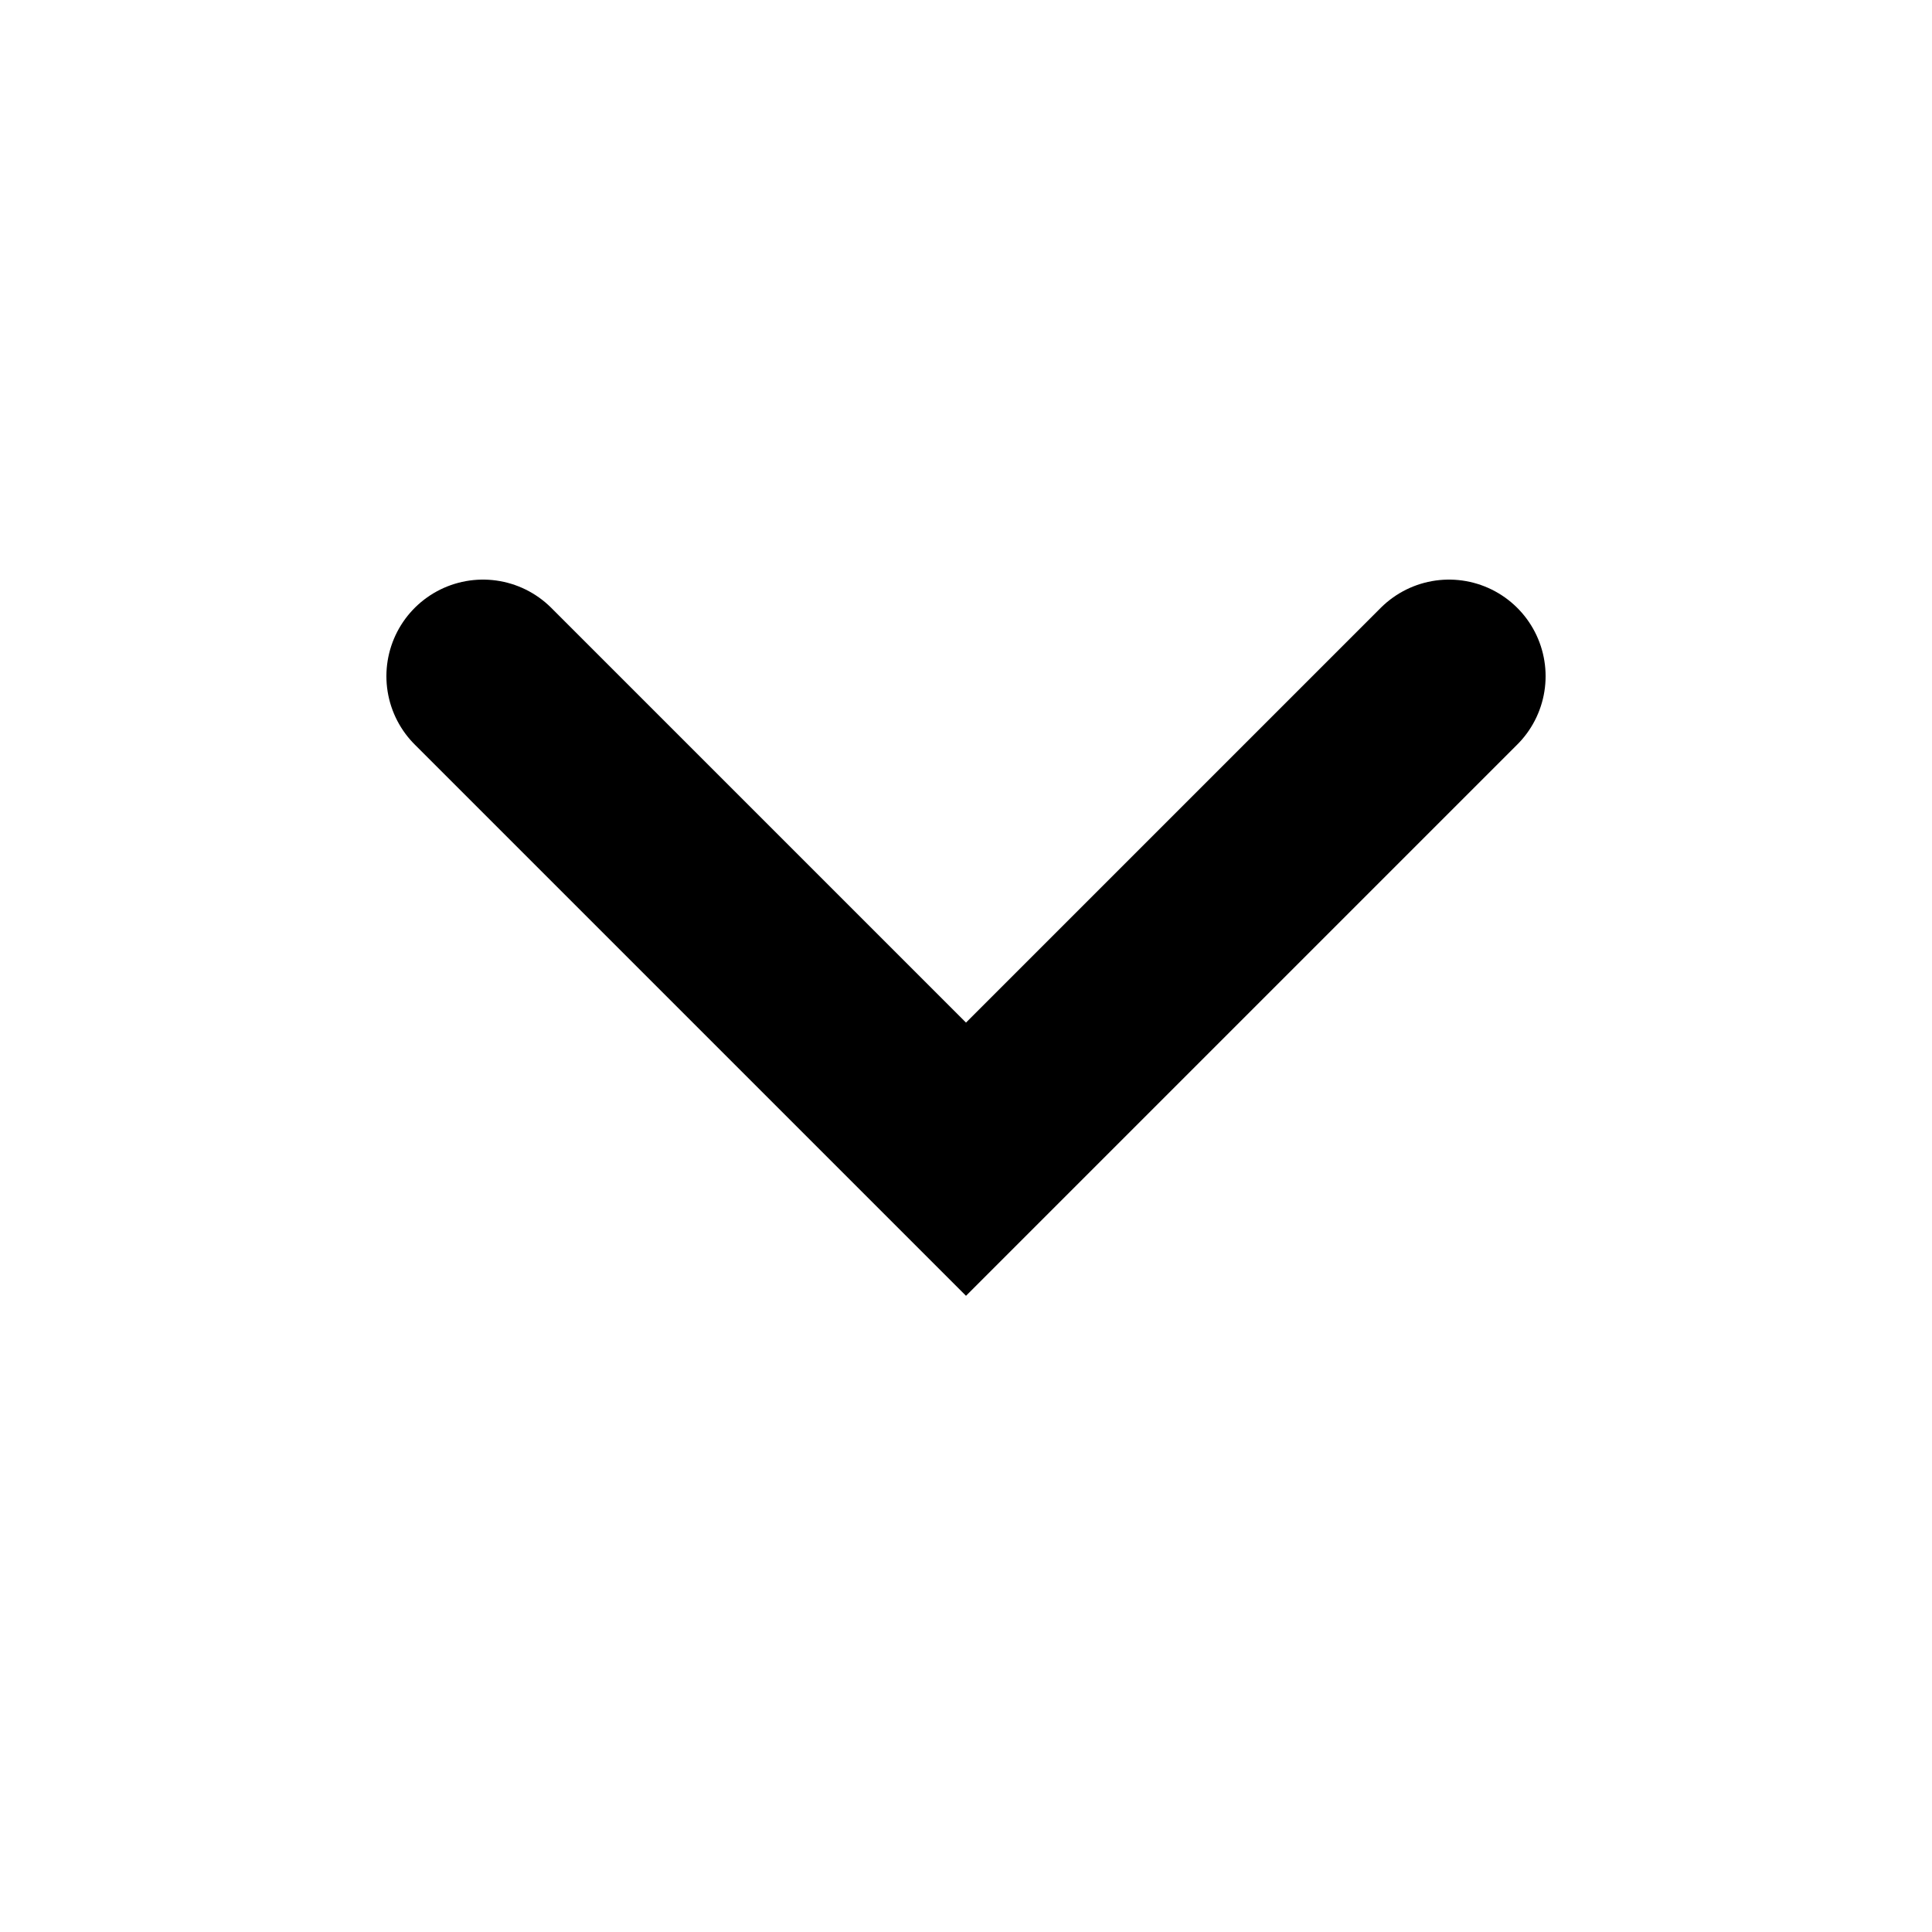
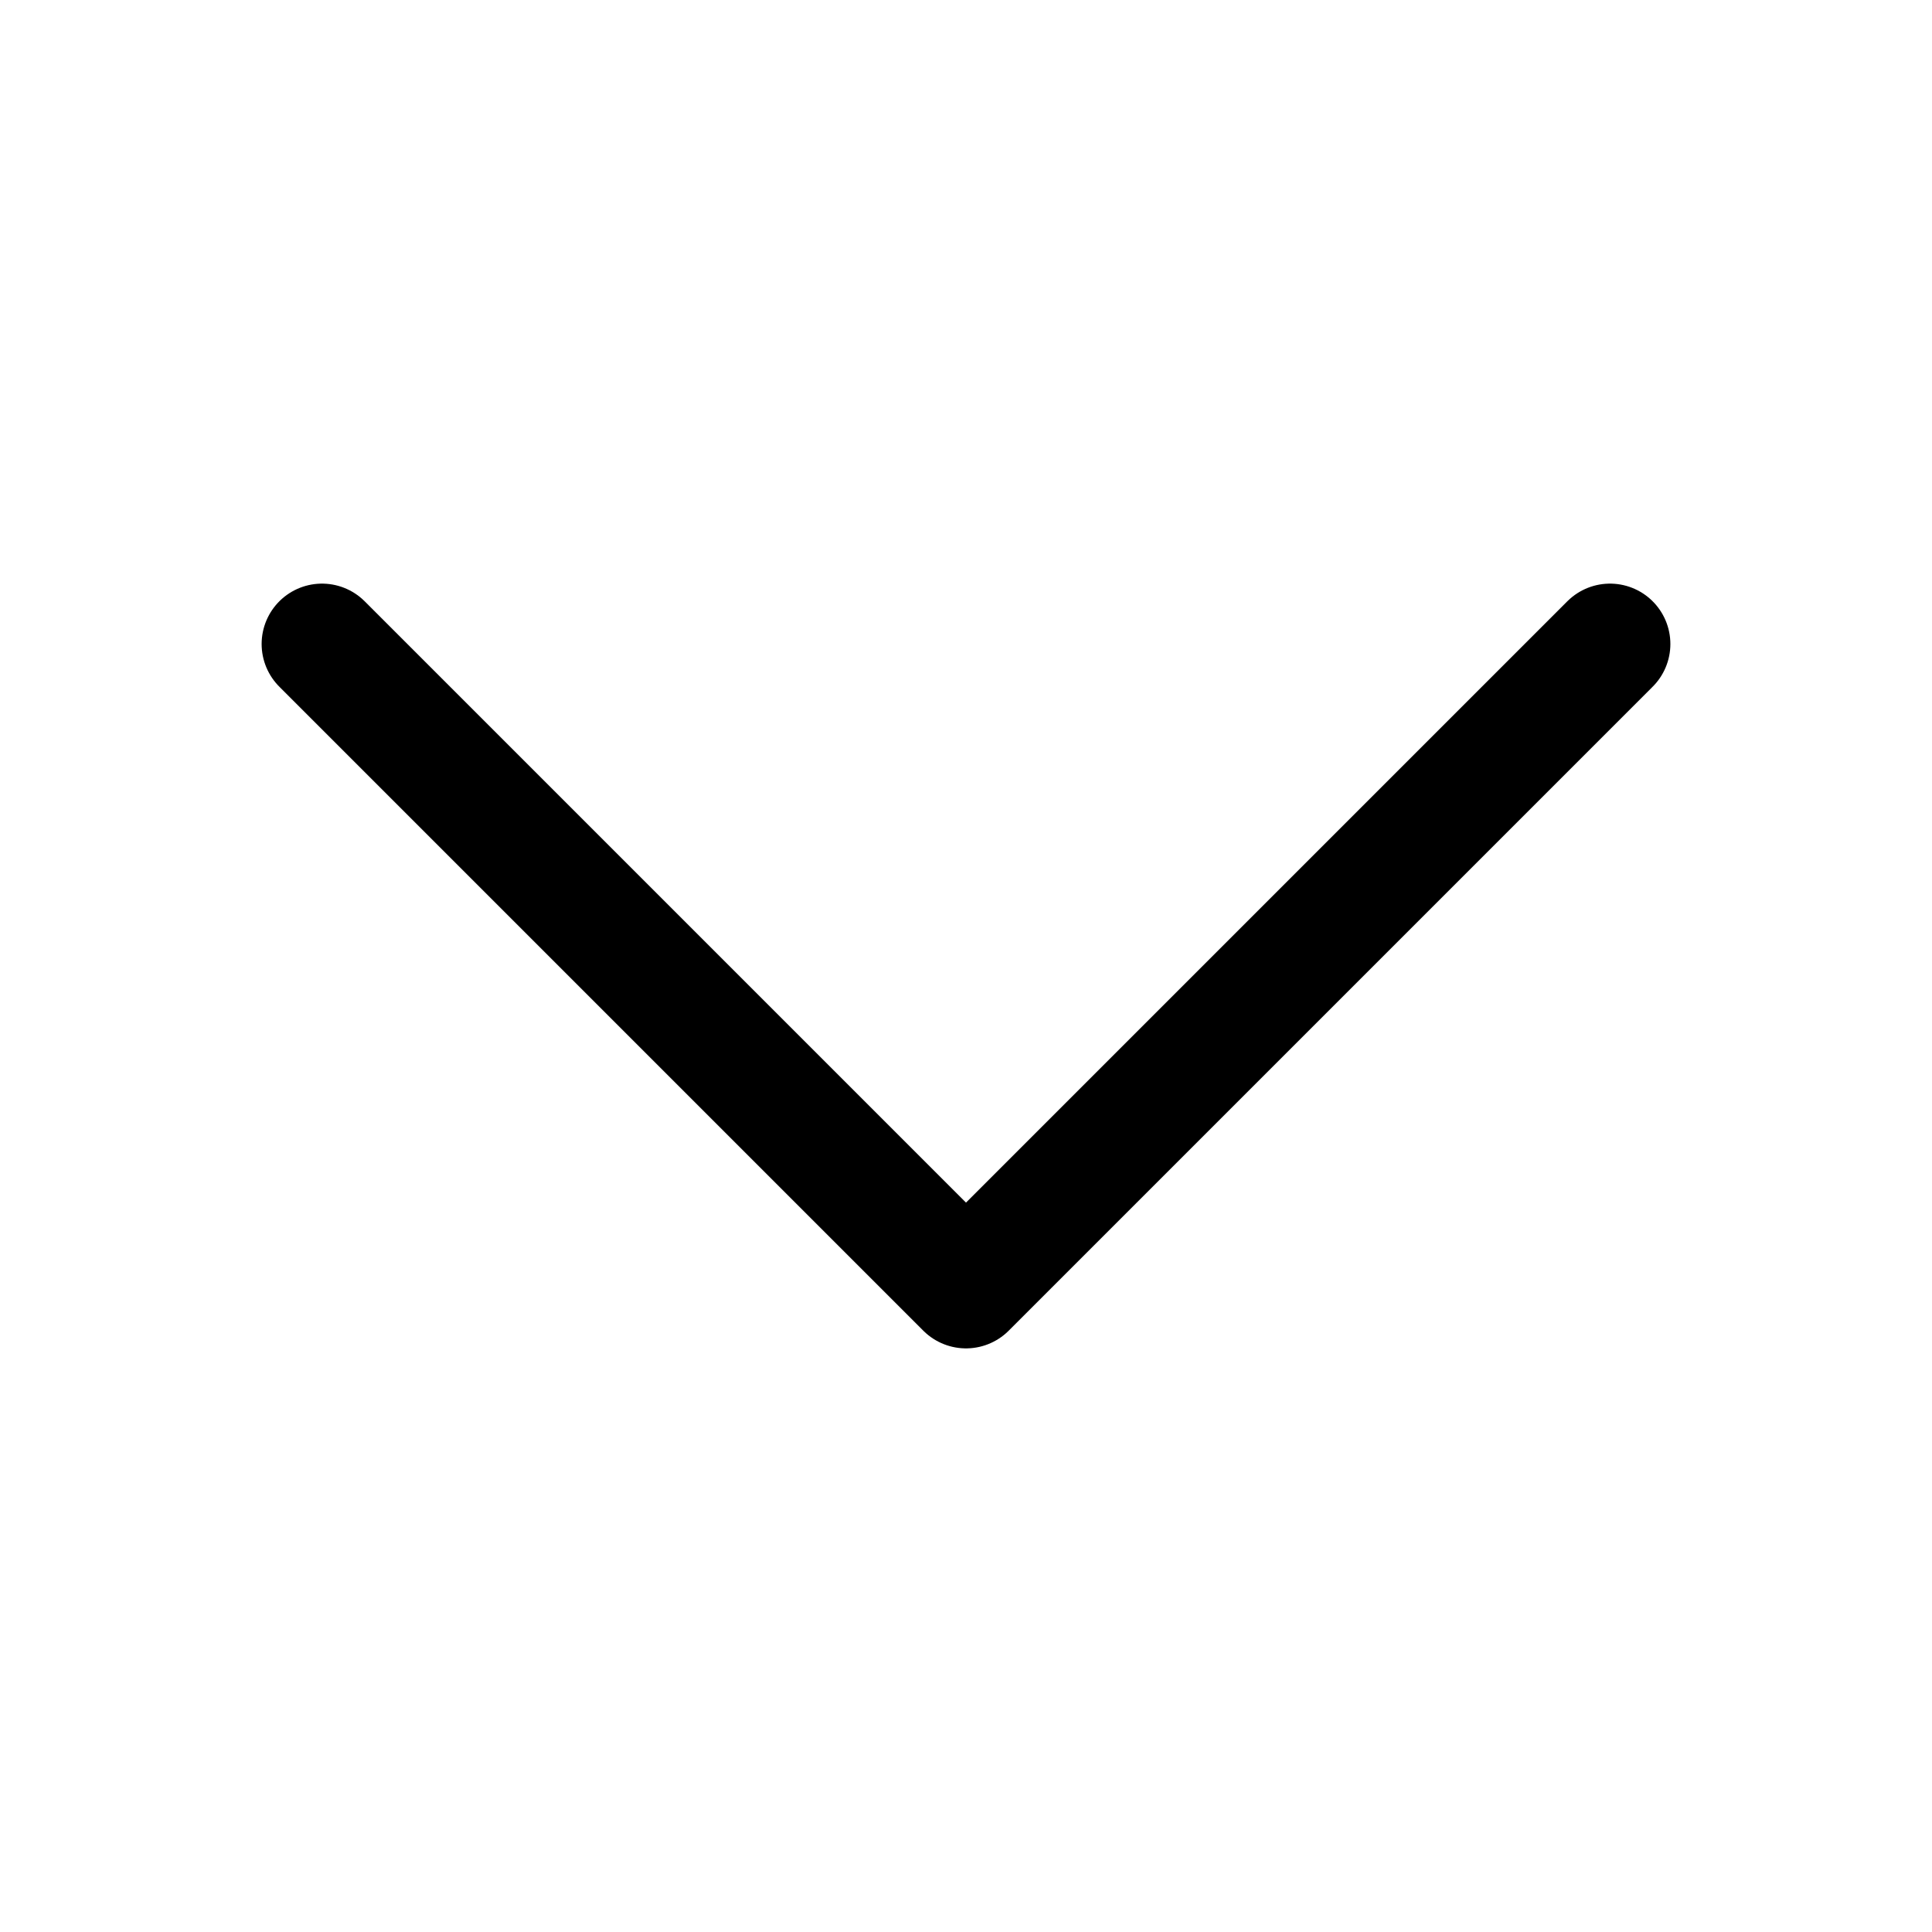
- <svg xmlns="http://www.w3.org/2000/svg" viewBox="0 0 20 20" width="20" height="20" aria-hidden="true">
-   <path d="M5 7 L10 12 L15 7" stroke="currentColor" stroke-width="2" fill="none" stroke-linecap="round" />
+ <svg xmlns="http://www.w3.org/2000/svg" viewBox="0 0 24 24" fill="none" stroke="currentColor" stroke-width="1.5" stroke-linecap="round" stroke-linejoin="round">
+   <polyline points="4 8 12 16 20 8" />
</svg>
